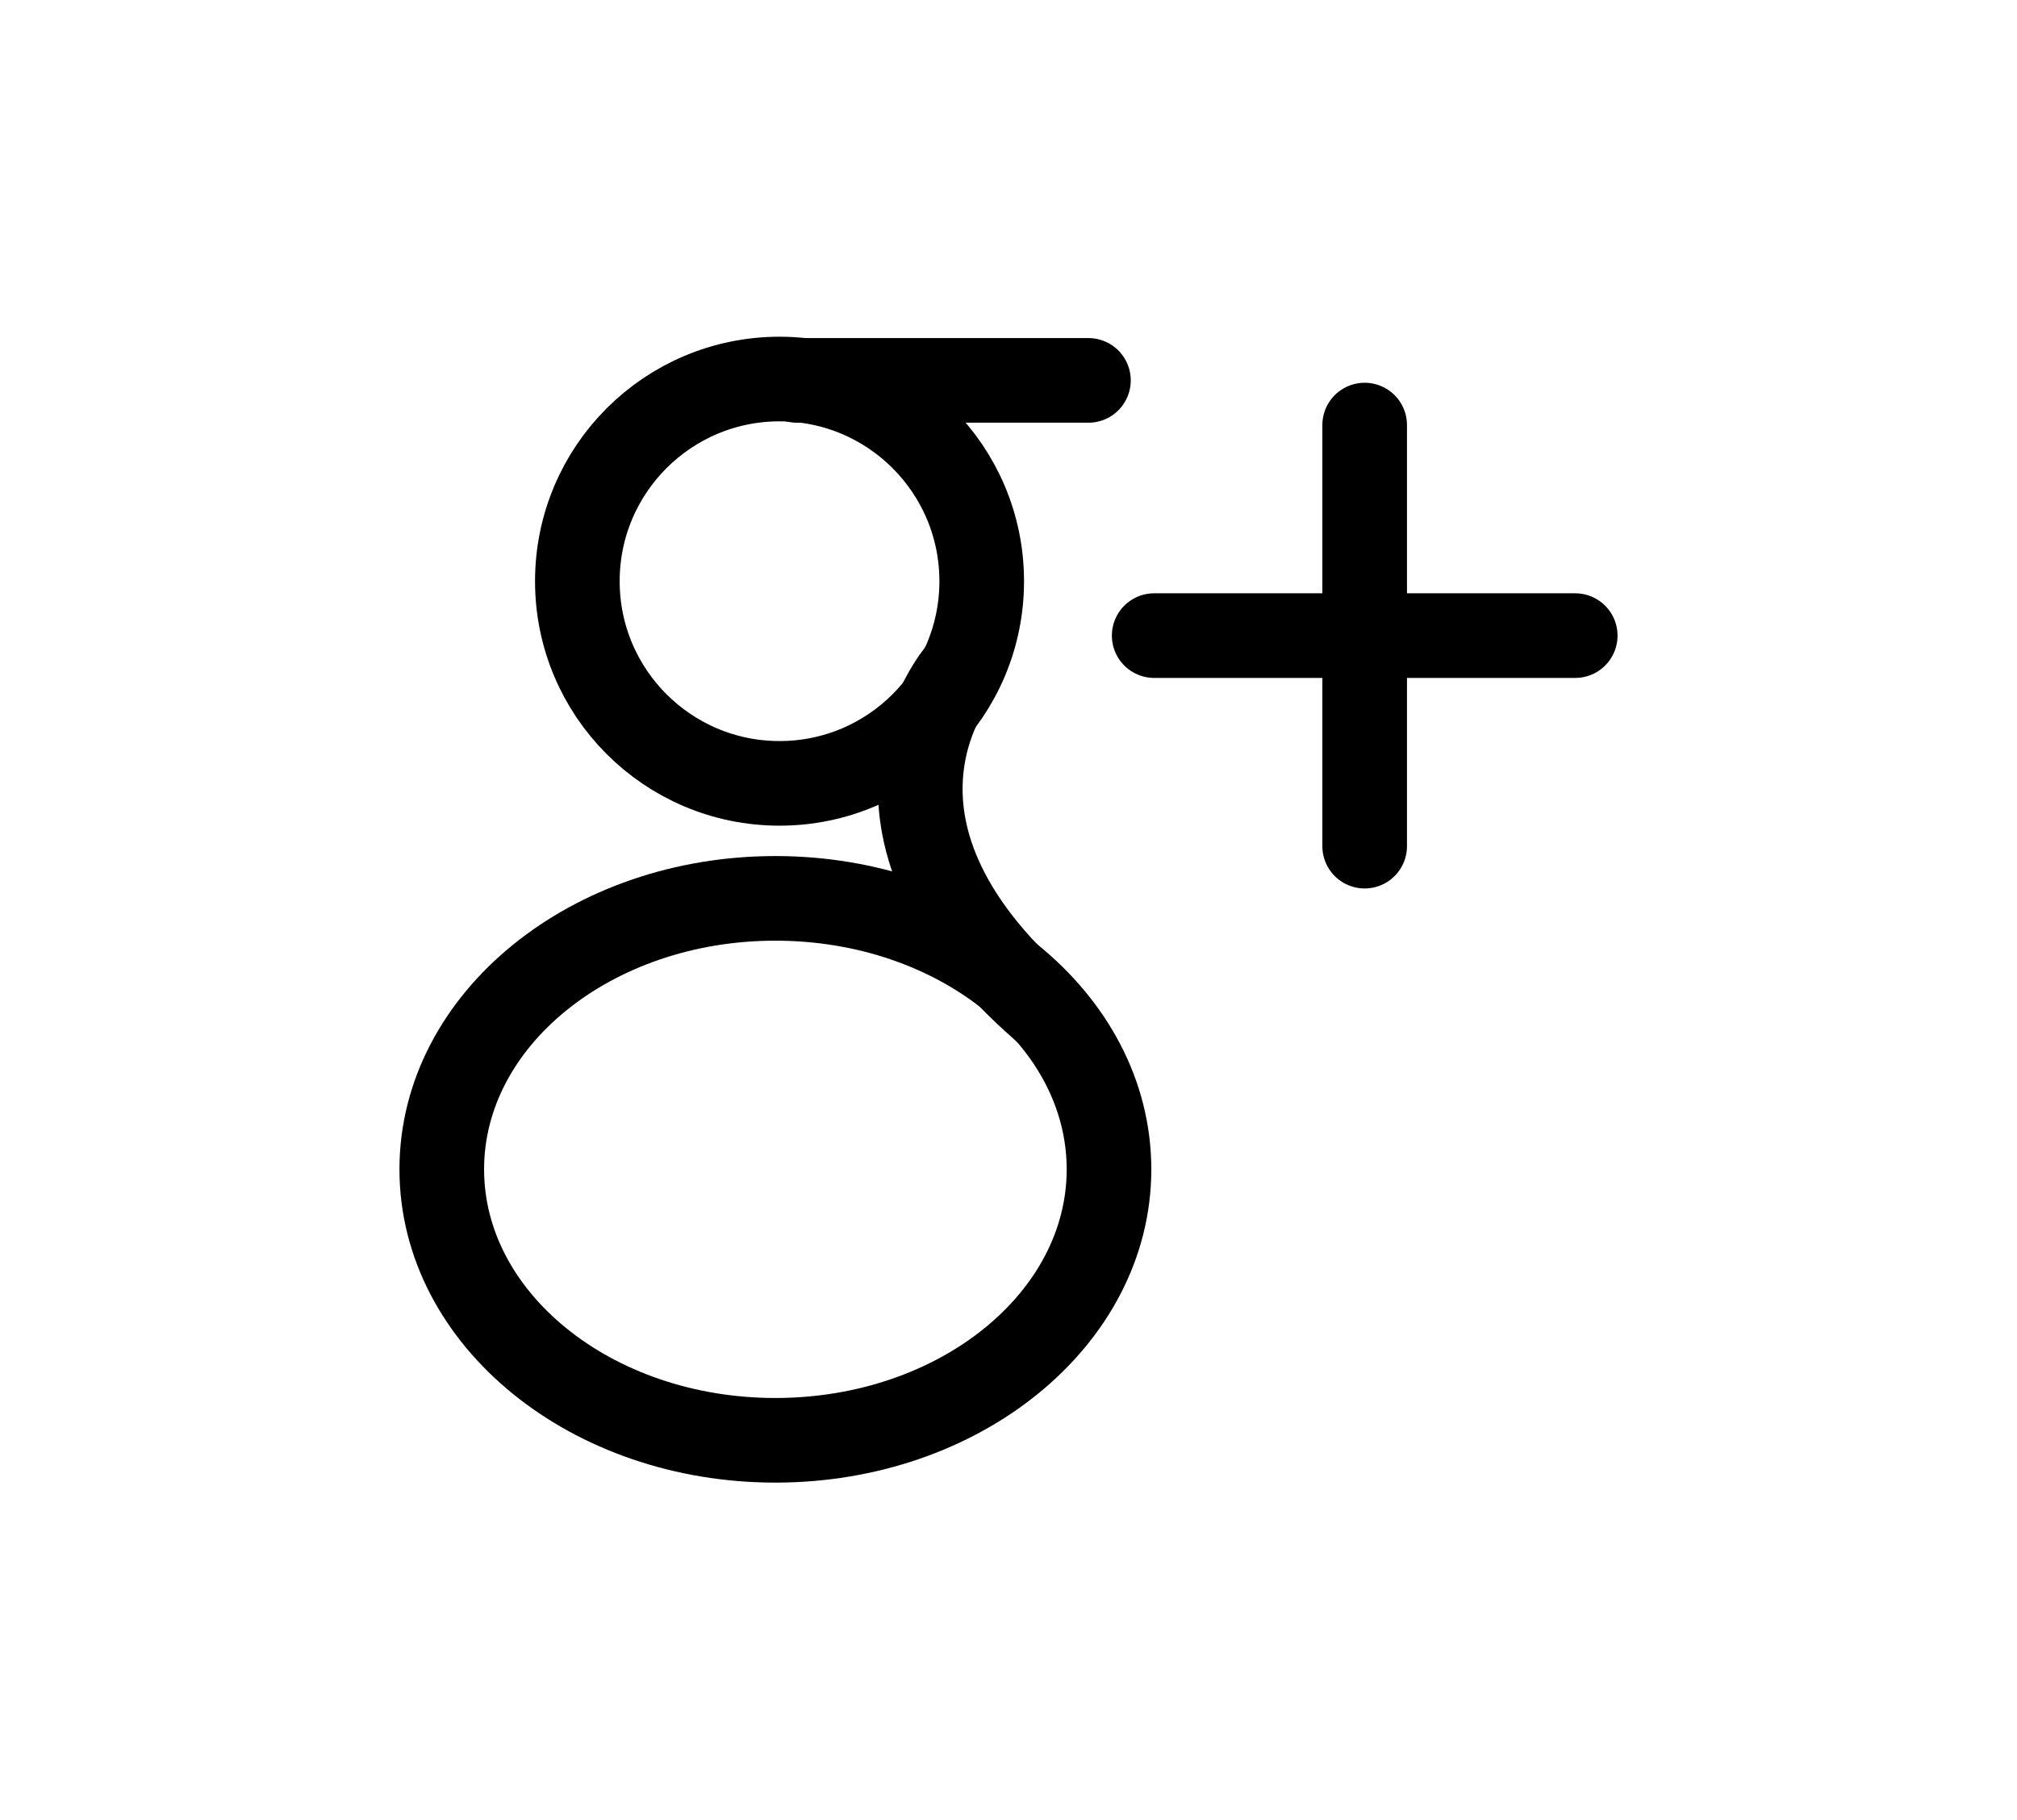
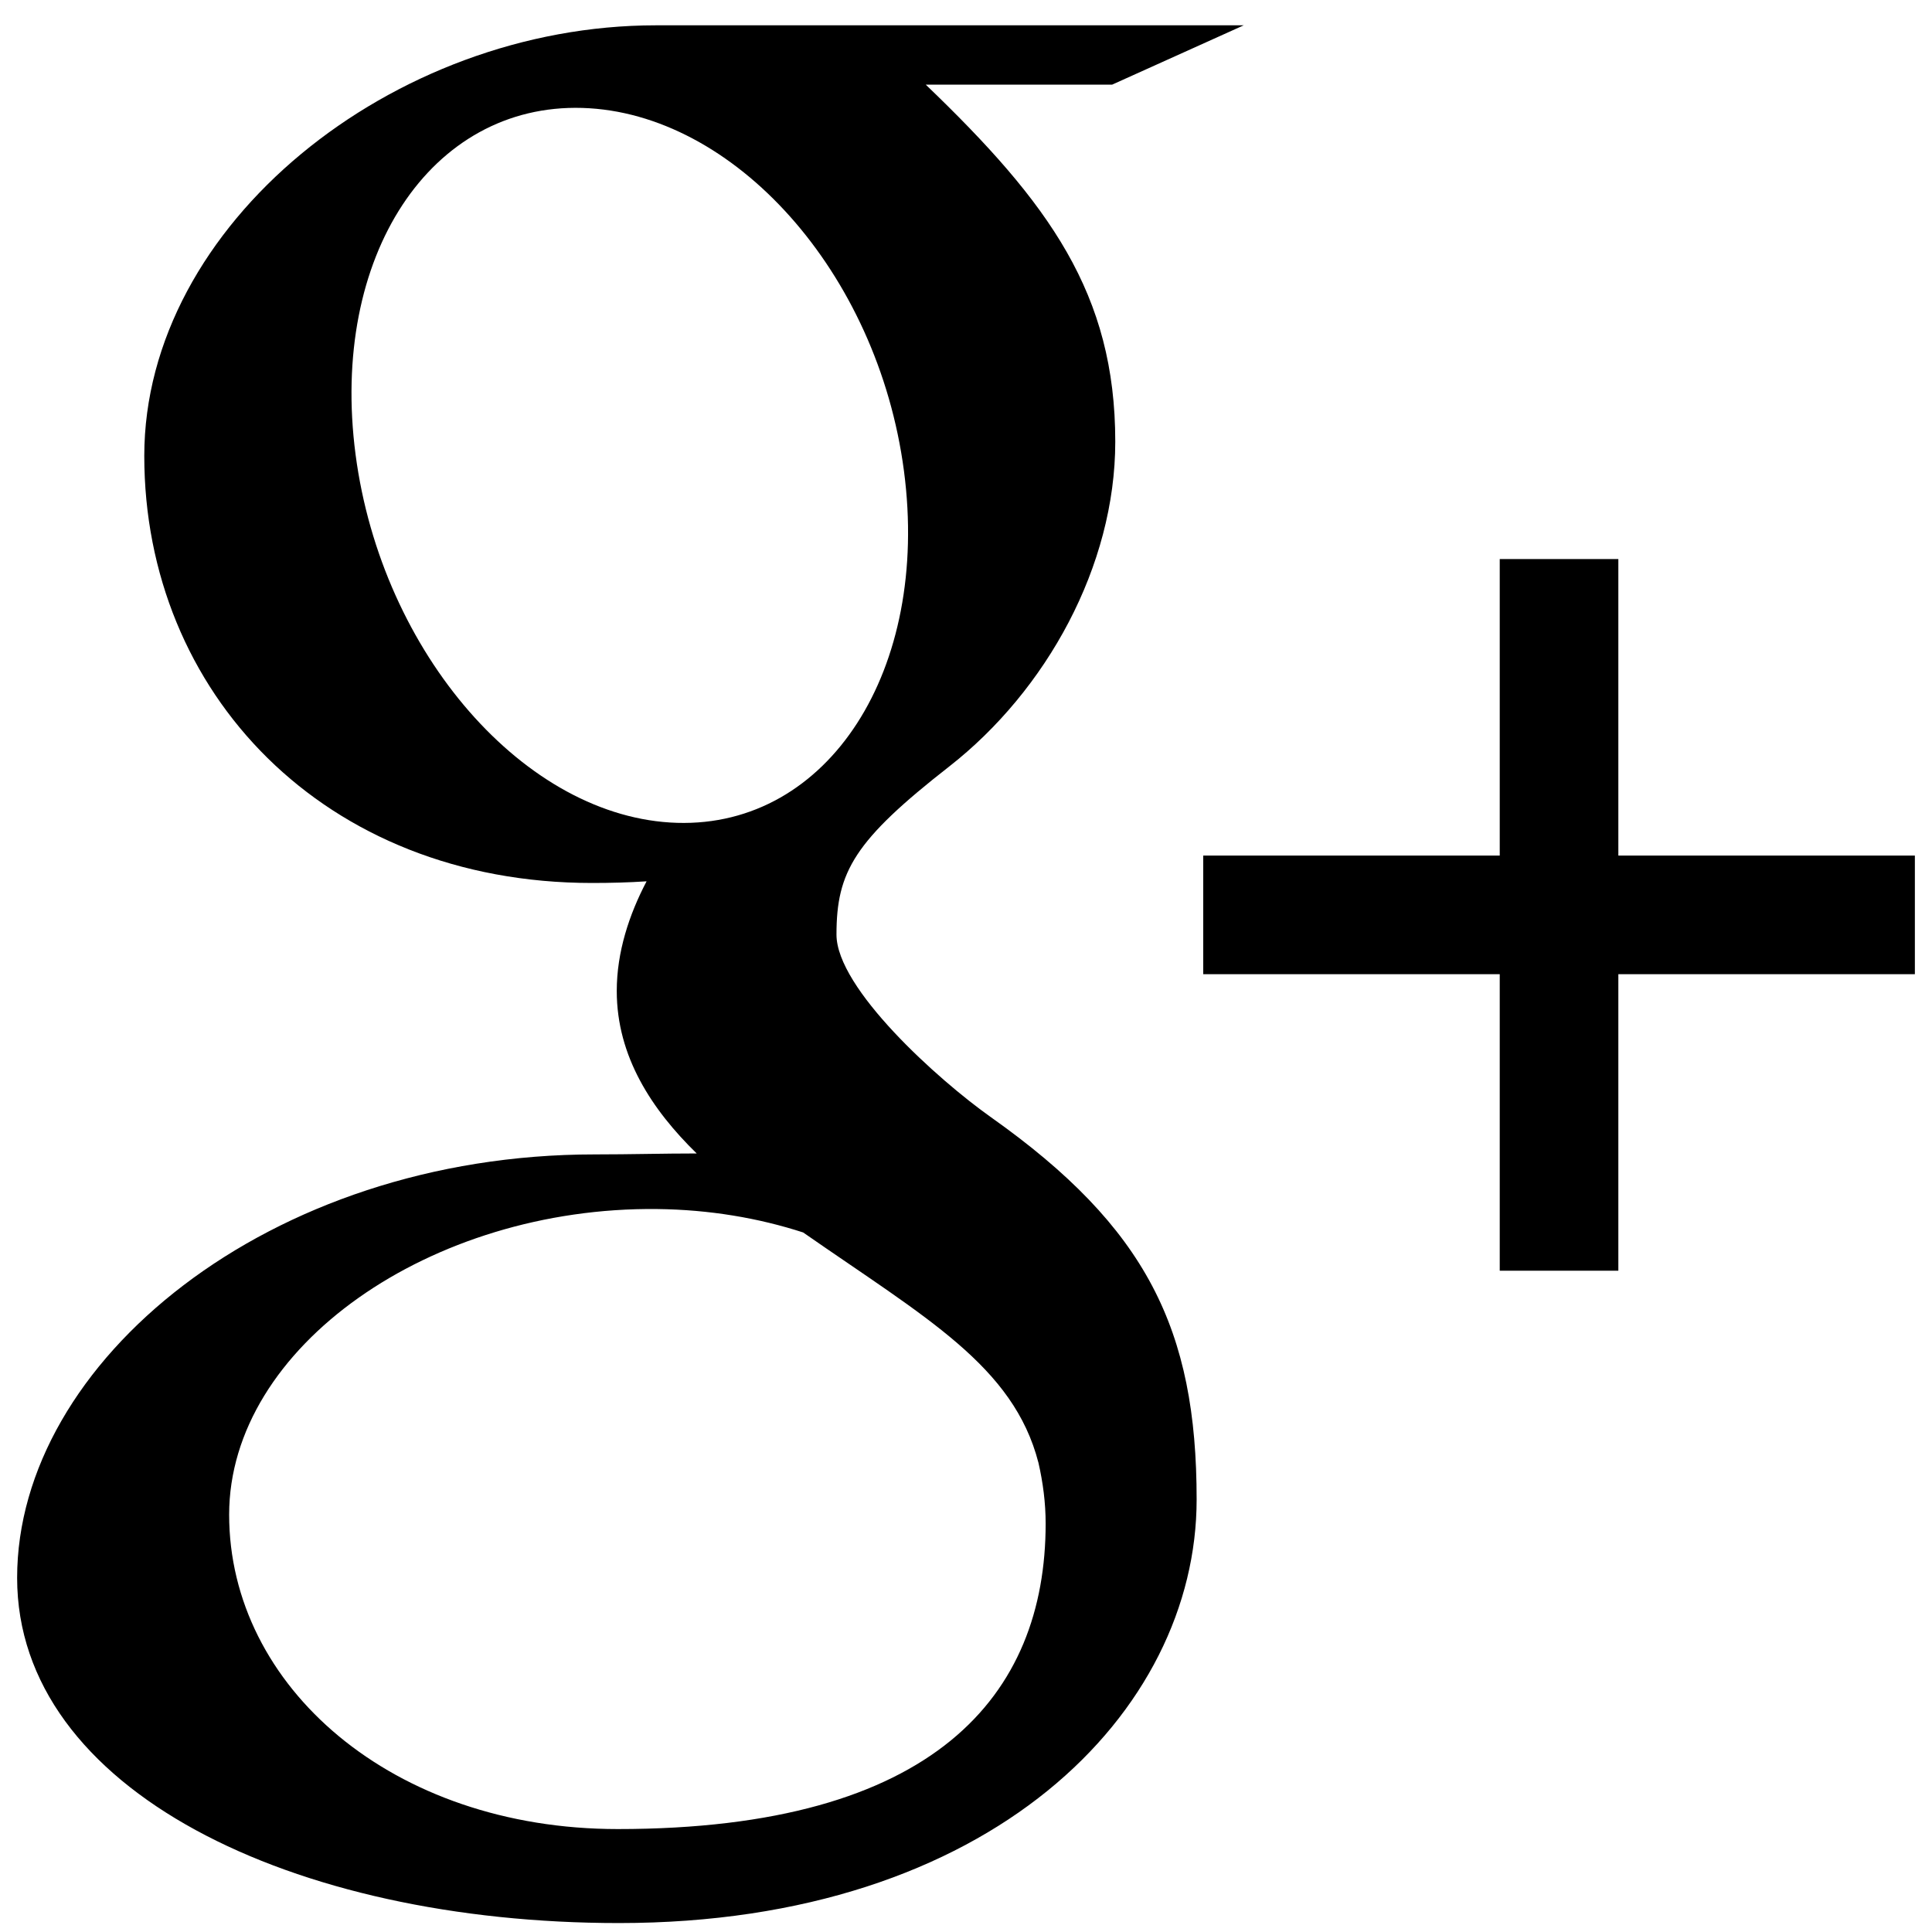
- <svg xmlns="http://www.w3.org/2000/svg" version="1.1" id="Calque_1" x="0px" y="0px" width="23.833px" height="21.5px" viewBox="0 0 23.833 21.5" enable-background="new 0 0 23.833 21.5" xml:space="preserve">
-   <g>
-     <circle fill="none" stroke="#000000" stroke-linecap="round" stroke-linejoin="round" stroke-miterlimit="10" cx="9.211" cy="6.868" r="2.389" />
-     <ellipse fill="none" stroke="#000000" stroke-linecap="round" stroke-linejoin="round" stroke-miterlimit="10" cx="9.162" cy="13.818" rx="3.942" ry="3.202" />
-     <path fill="none" stroke="#000000" stroke-linecap="round" stroke-linejoin="round" stroke-miterlimit="10" d="M11.338,7.942   c0,0-1.543,1.777,0.999,3.985" />
-     <line fill="none" stroke="#000000" stroke-linecap="round" stroke-linejoin="round" stroke-miterlimit="10" x1="9.417" y1="4.495" x2="12.861" y2="4.495" />
-     <line fill="none" stroke="#000000" stroke-linecap="round" stroke-linejoin="round" stroke-miterlimit="10" x1="13.638" y1="7.511" x2="18.613" y2="7.511" />
-     <line fill="none" stroke="#000000" stroke-linecap="round" stroke-linejoin="round" stroke-miterlimit="10" x1="16.125" y1="5.023" x2="16.125" y2="9.999" />
+ <svg xmlns="http://www.w3.org/2000/svg" version="1.1" id="Calque_1" x="0px" y="0px" width="14.042px" height="14.042px" viewBox="4.875 3.729 14.042 14.042" enable-background="new 4.875 3.729 14.042 14.042" xml:space="preserve">
+   <defs id="defs3492" />
+   <g id="g3651" transform="matrix(0.4310312,0,0,0.4310312,4.9995,3.913)" style="fill:#000000;fill-opacity:1">
+     <path style="fill:#000000;fill-opacity:1" d="m 16.425,18.415 c -0.897,-0.634 -2.609,-2.176 -2.609,-3.083 0,-1.062 0.303,-1.586 1.902,-2.835 1.638,-1.281 2.799,-3.38 2.799,-5.476 C 18.517,4.529 17.405,3 15.321,1 h 3.144 l 2.218,-1 c 0,0 -7.434,0 -9.913,0 -4.445,0 -8.626,3.362 -8.626,7.261 0,3.986 3.029,7.201 7.551,7.201 0.314,0 0.619,-0.008 0.919,-0.028 -0.294,0.56 -0.503,1.192 -0.503,1.849 0,1.108 0.596,2.006 1.348,2.74 -0.567,0 -1.118,0.016 -1.717,0.016 C 4.235,19.038 0,22.543 0,26.179 0,29.758 4.645,32 10.148,32 c 6.276,0 9.741,-3.562 9.741,-7.142 0.001,-2.871 -0.847,-4.589 -3.464,-6.443 z M 11.129,13.448 C 8.574,13.372 6.148,10.591 5.707,7.239 5.267,3.884 6.979,1.317 9.531,1.393 c 2.554,0.078 4.981,2.768 5.423,6.122 0.441,3.355 -1.273,6.009 -3.825,5.933 z m -1.001,16.967 c -3.805,0 -6.553,-2.407 -6.553,-5.301 0,-2.834 3.408,-5.195 7.214,-5.154 0.888,0.01 1.715,0.152 2.465,0.395 2.066,1.438 3.548,2.25 3.968,3.885 0.076,0.332 0.121,0.675 0.121,1.023 0,2.892 -1.865,5.152 -7.215,5.152 z" id="path3653" />
+     <polygon style="fill:#000000;fill-opacity:1" points="32,14 27,14 27,9 25,9 25,14 20,14 20,16 25,16 25,21 27,21 27,16 32,16 " id="polygon3655" />
  </g>
+   <g id="g3657" transform="matrix(0.4310312,0,0,0.4310312,4.9995,3.913)" />
+   <g id="g3659" transform="matrix(0.4310312,0,0,0.4310312,4.9995,3.913)" />
+   <g id="g3661" transform="matrix(0.4310312,0,0,0.4310312,4.9995,3.913)" />
+   <g id="g3663" transform="matrix(0.4310312,0,0,0.4310312,4.9995,3.913)" />
+   <g id="g3665" transform="matrix(0.4310312,0,0,0.4310312,4.9995,3.913)" />
+   <g id="g3667" transform="matrix(0.4310312,0,0,0.4310312,4.9995,3.913)" />
</svg>
